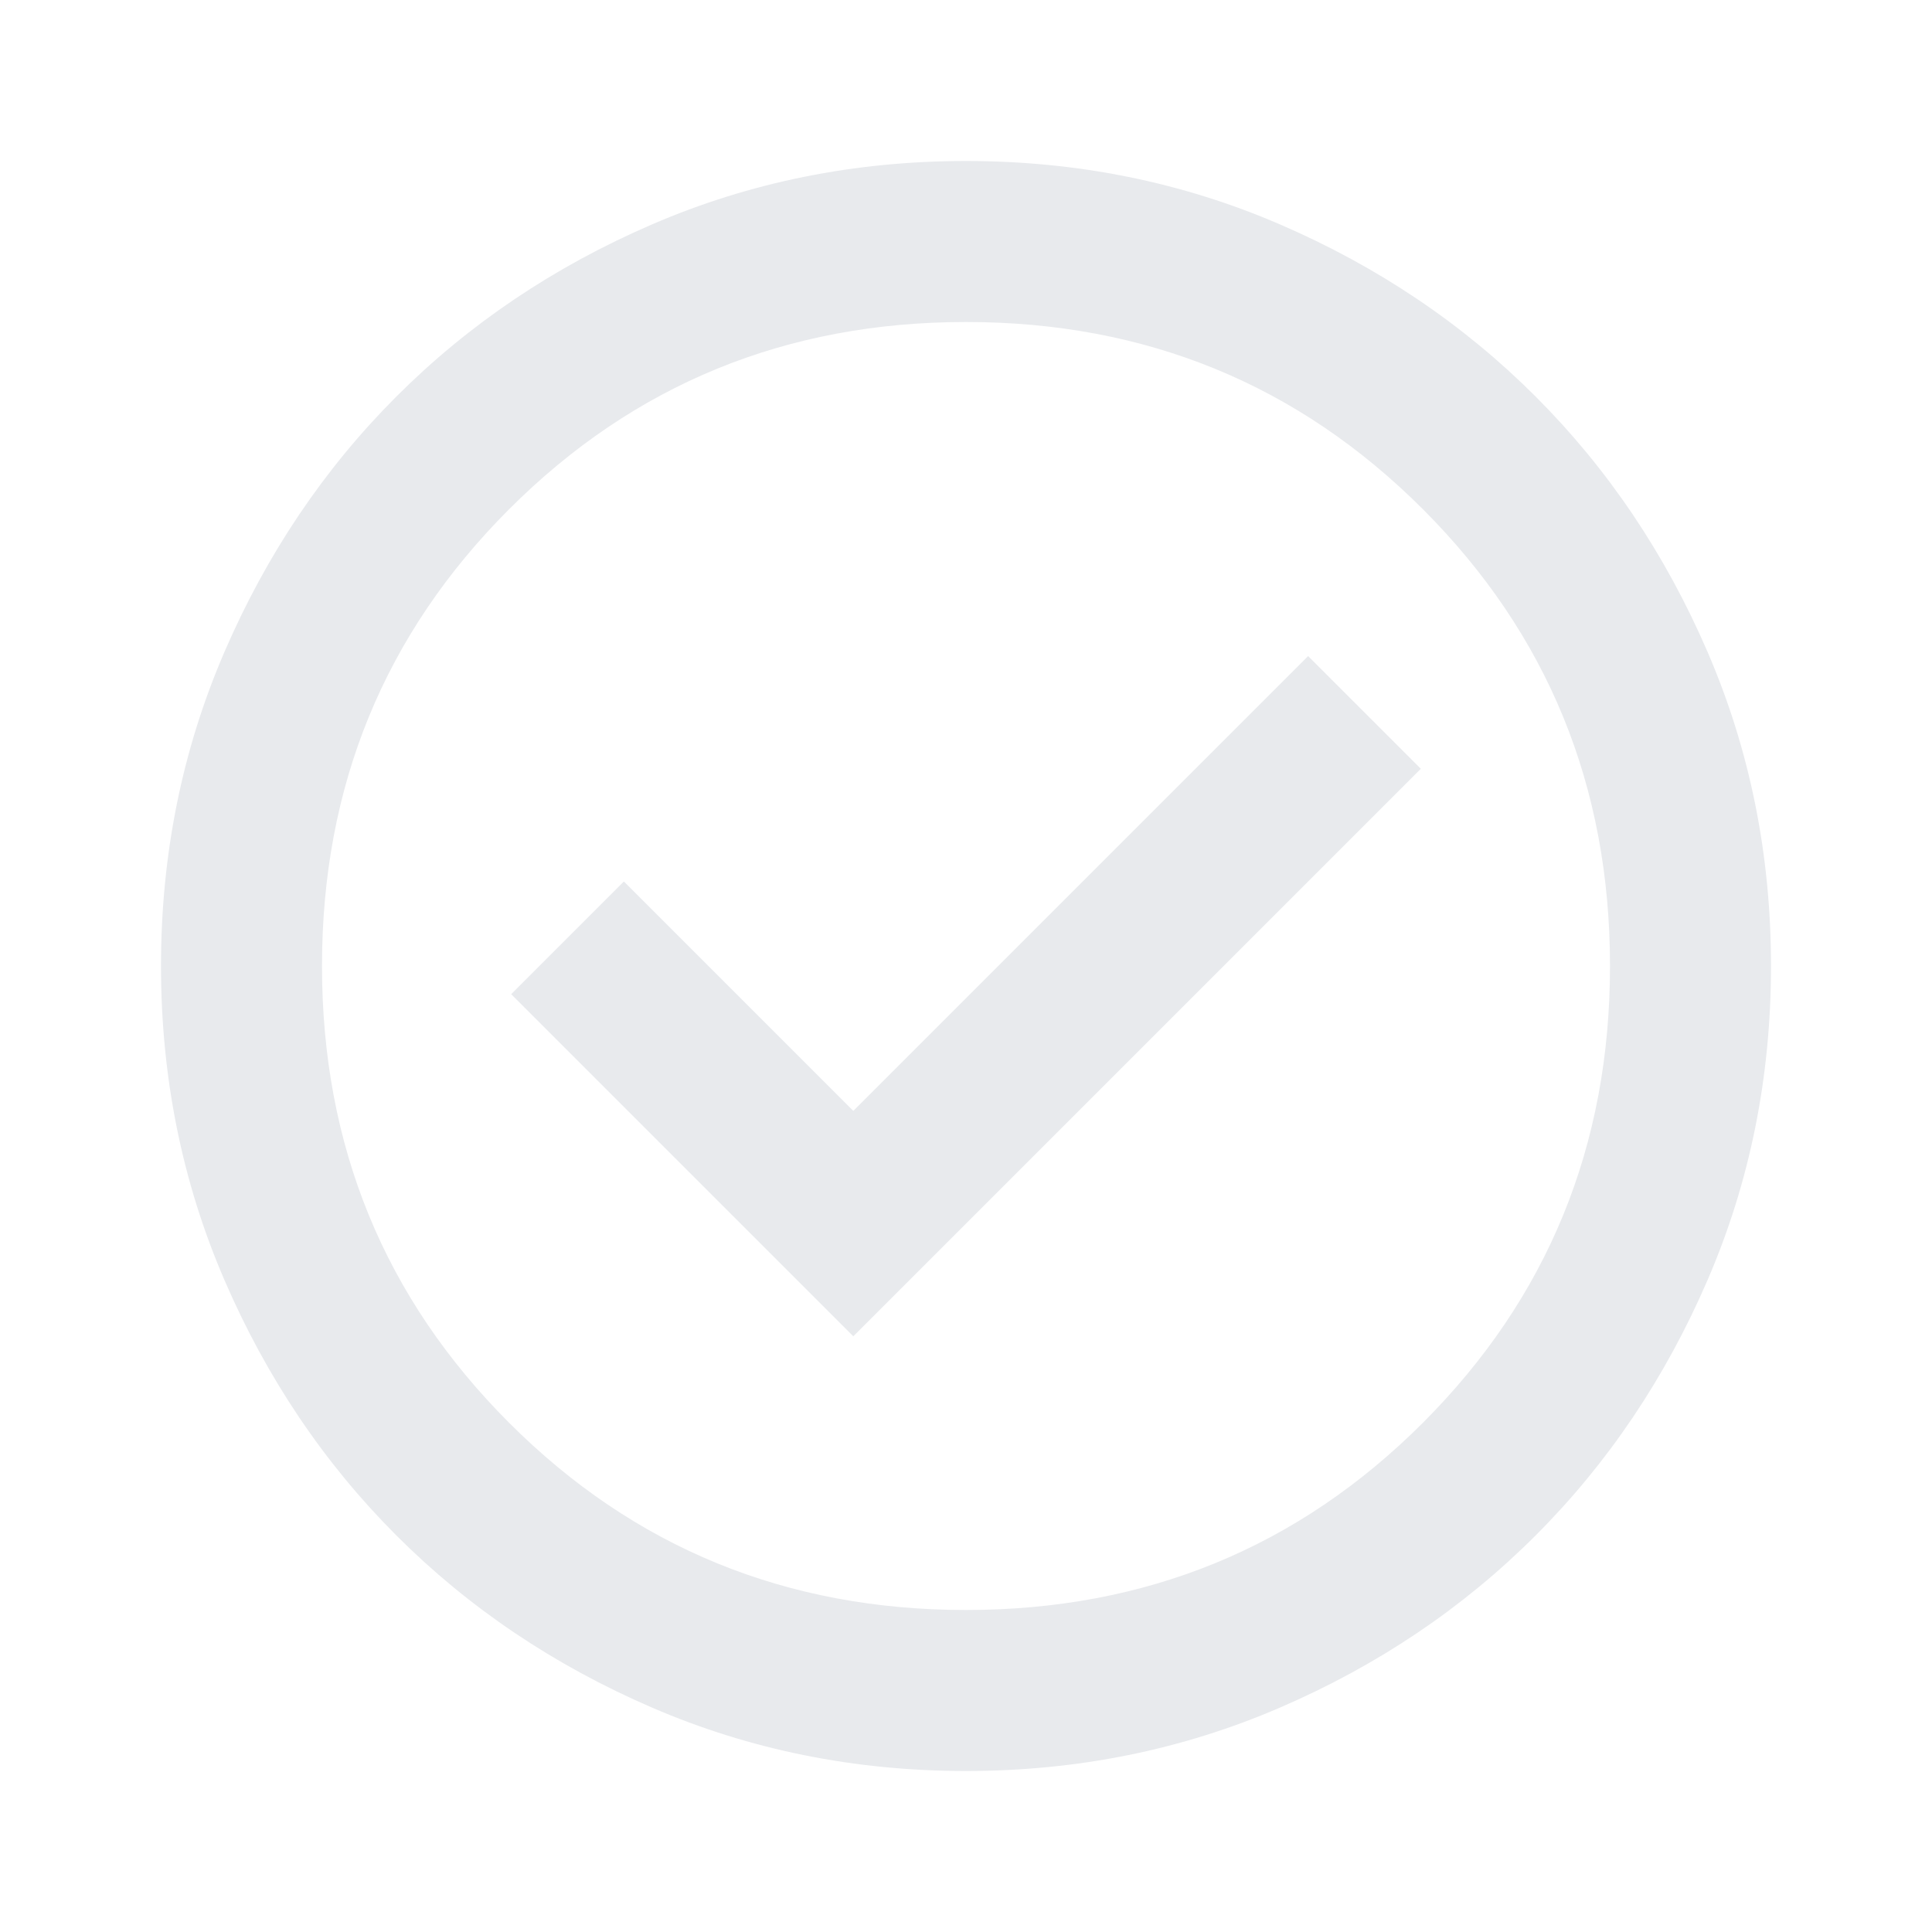
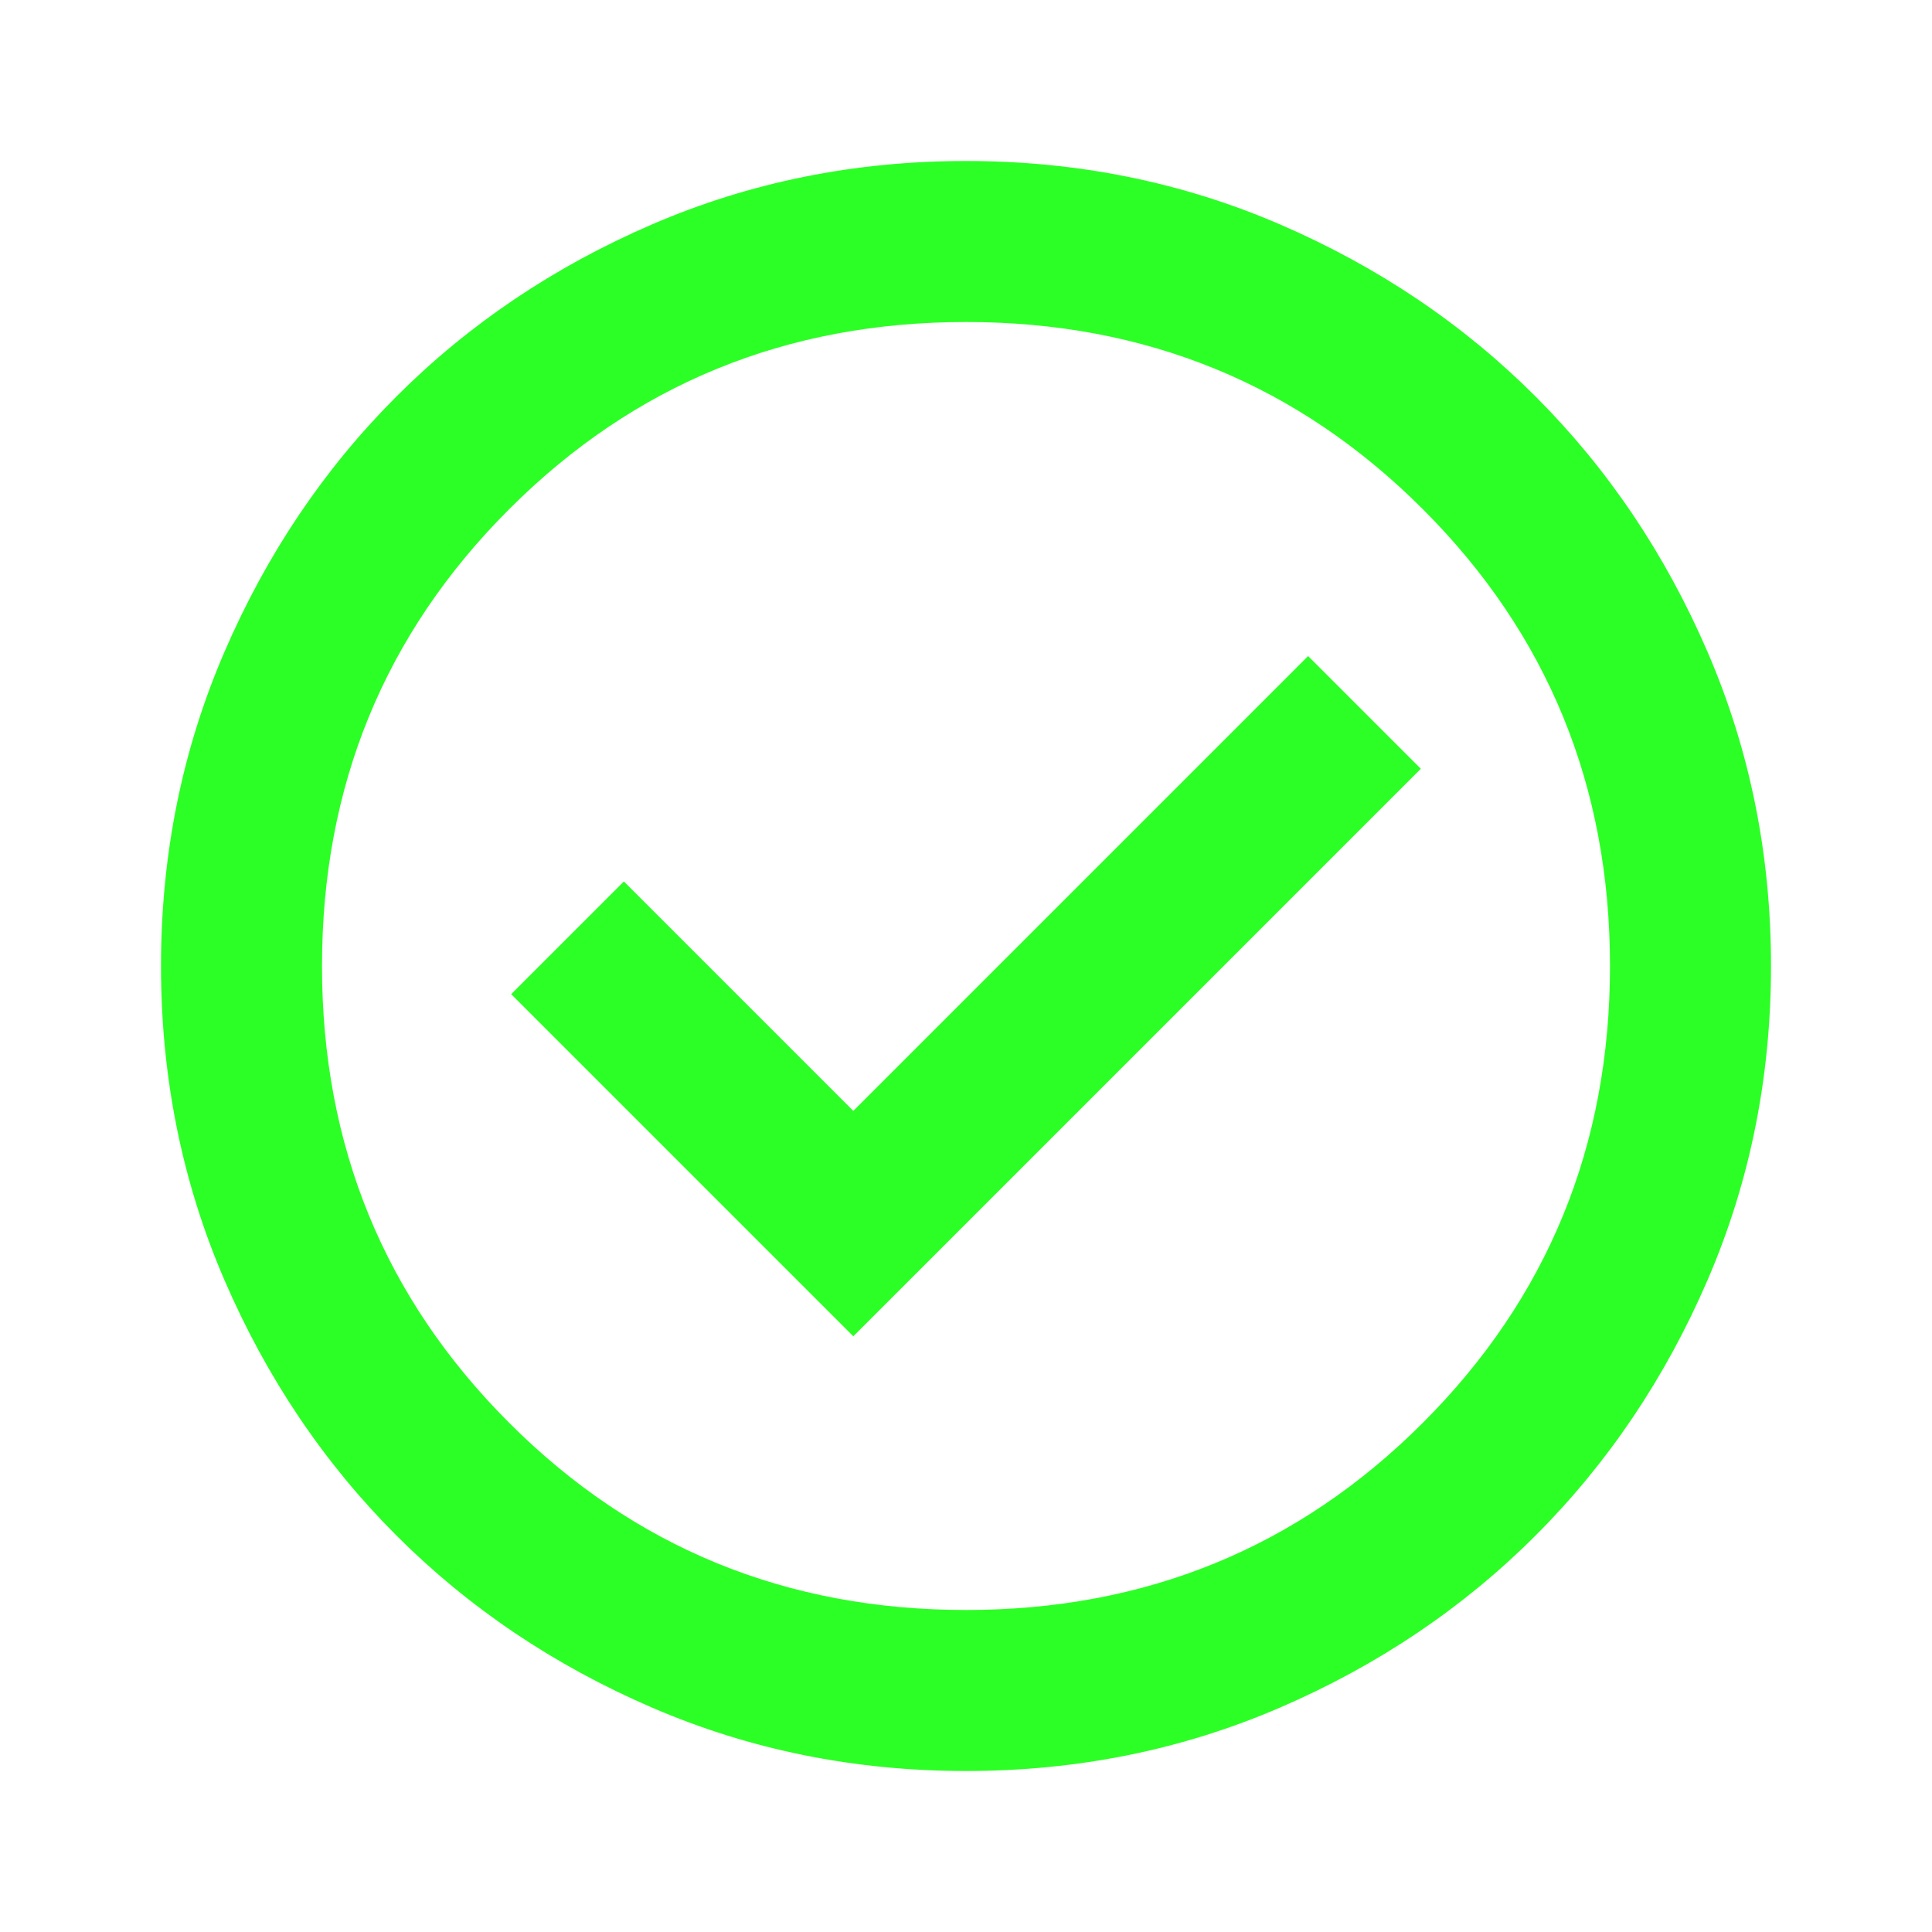
- <svg xmlns="http://www.w3.org/2000/svg" height="24px" viewBox="0 -960 960 960" width="24px" fill="#e8eaed">
+ <svg xmlns="http://www.w3.org/2000/svg" height="24px" viewBox="0 -960 960 960" width="24px" fill="#2cff25">
  <path d="m424-296 282-282-56-56-226 226-114-114-56 56 170 170Zm56 216q-83 0-156-31.5T197-197q-54-54-85.5-127T80-480q0-83 31.5-156T197-763q54-54 127-85.5T480-880q83 0 156 31.5T763-763q54 54 85.5 127T880-480q0 83-31.5 156T763-197q-54 54-127 85.5T480-80Zm0-80q134 0 227-93t93-227q0-134-93-227t-227-93q-134 0-227 93t-93 227q0 134 93 227t227 93Zm0-320Z" />
</svg>
